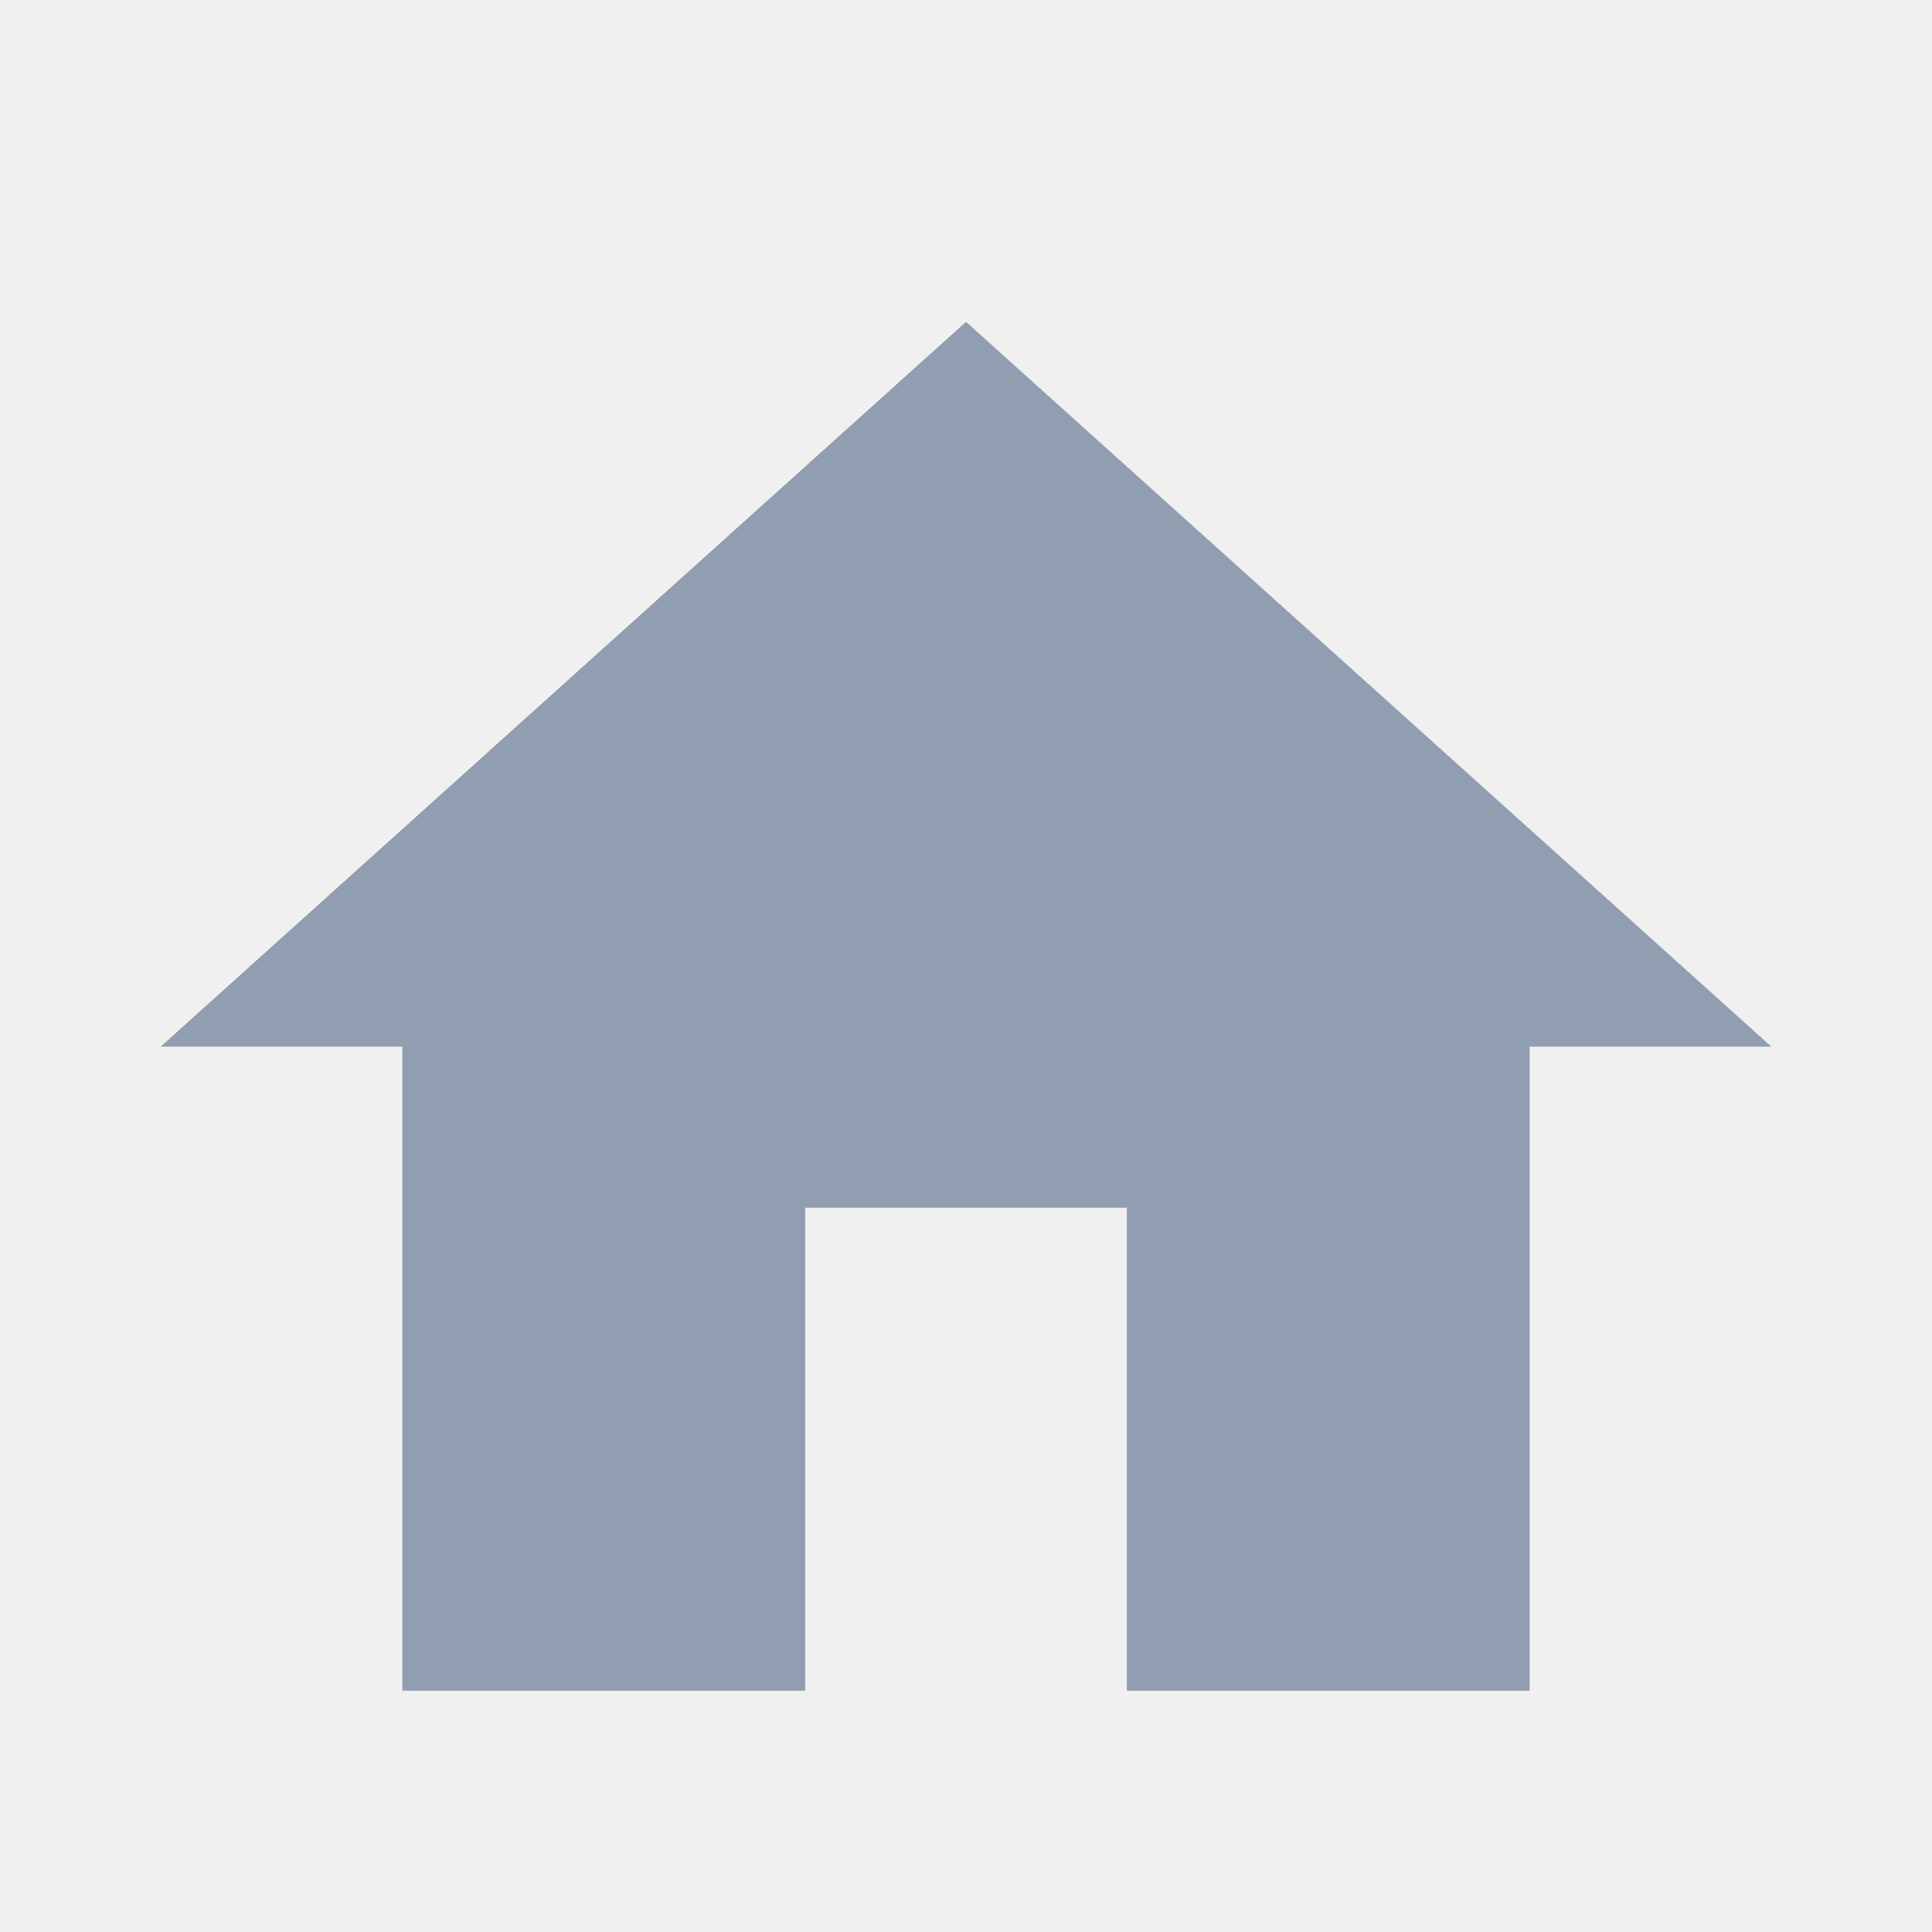
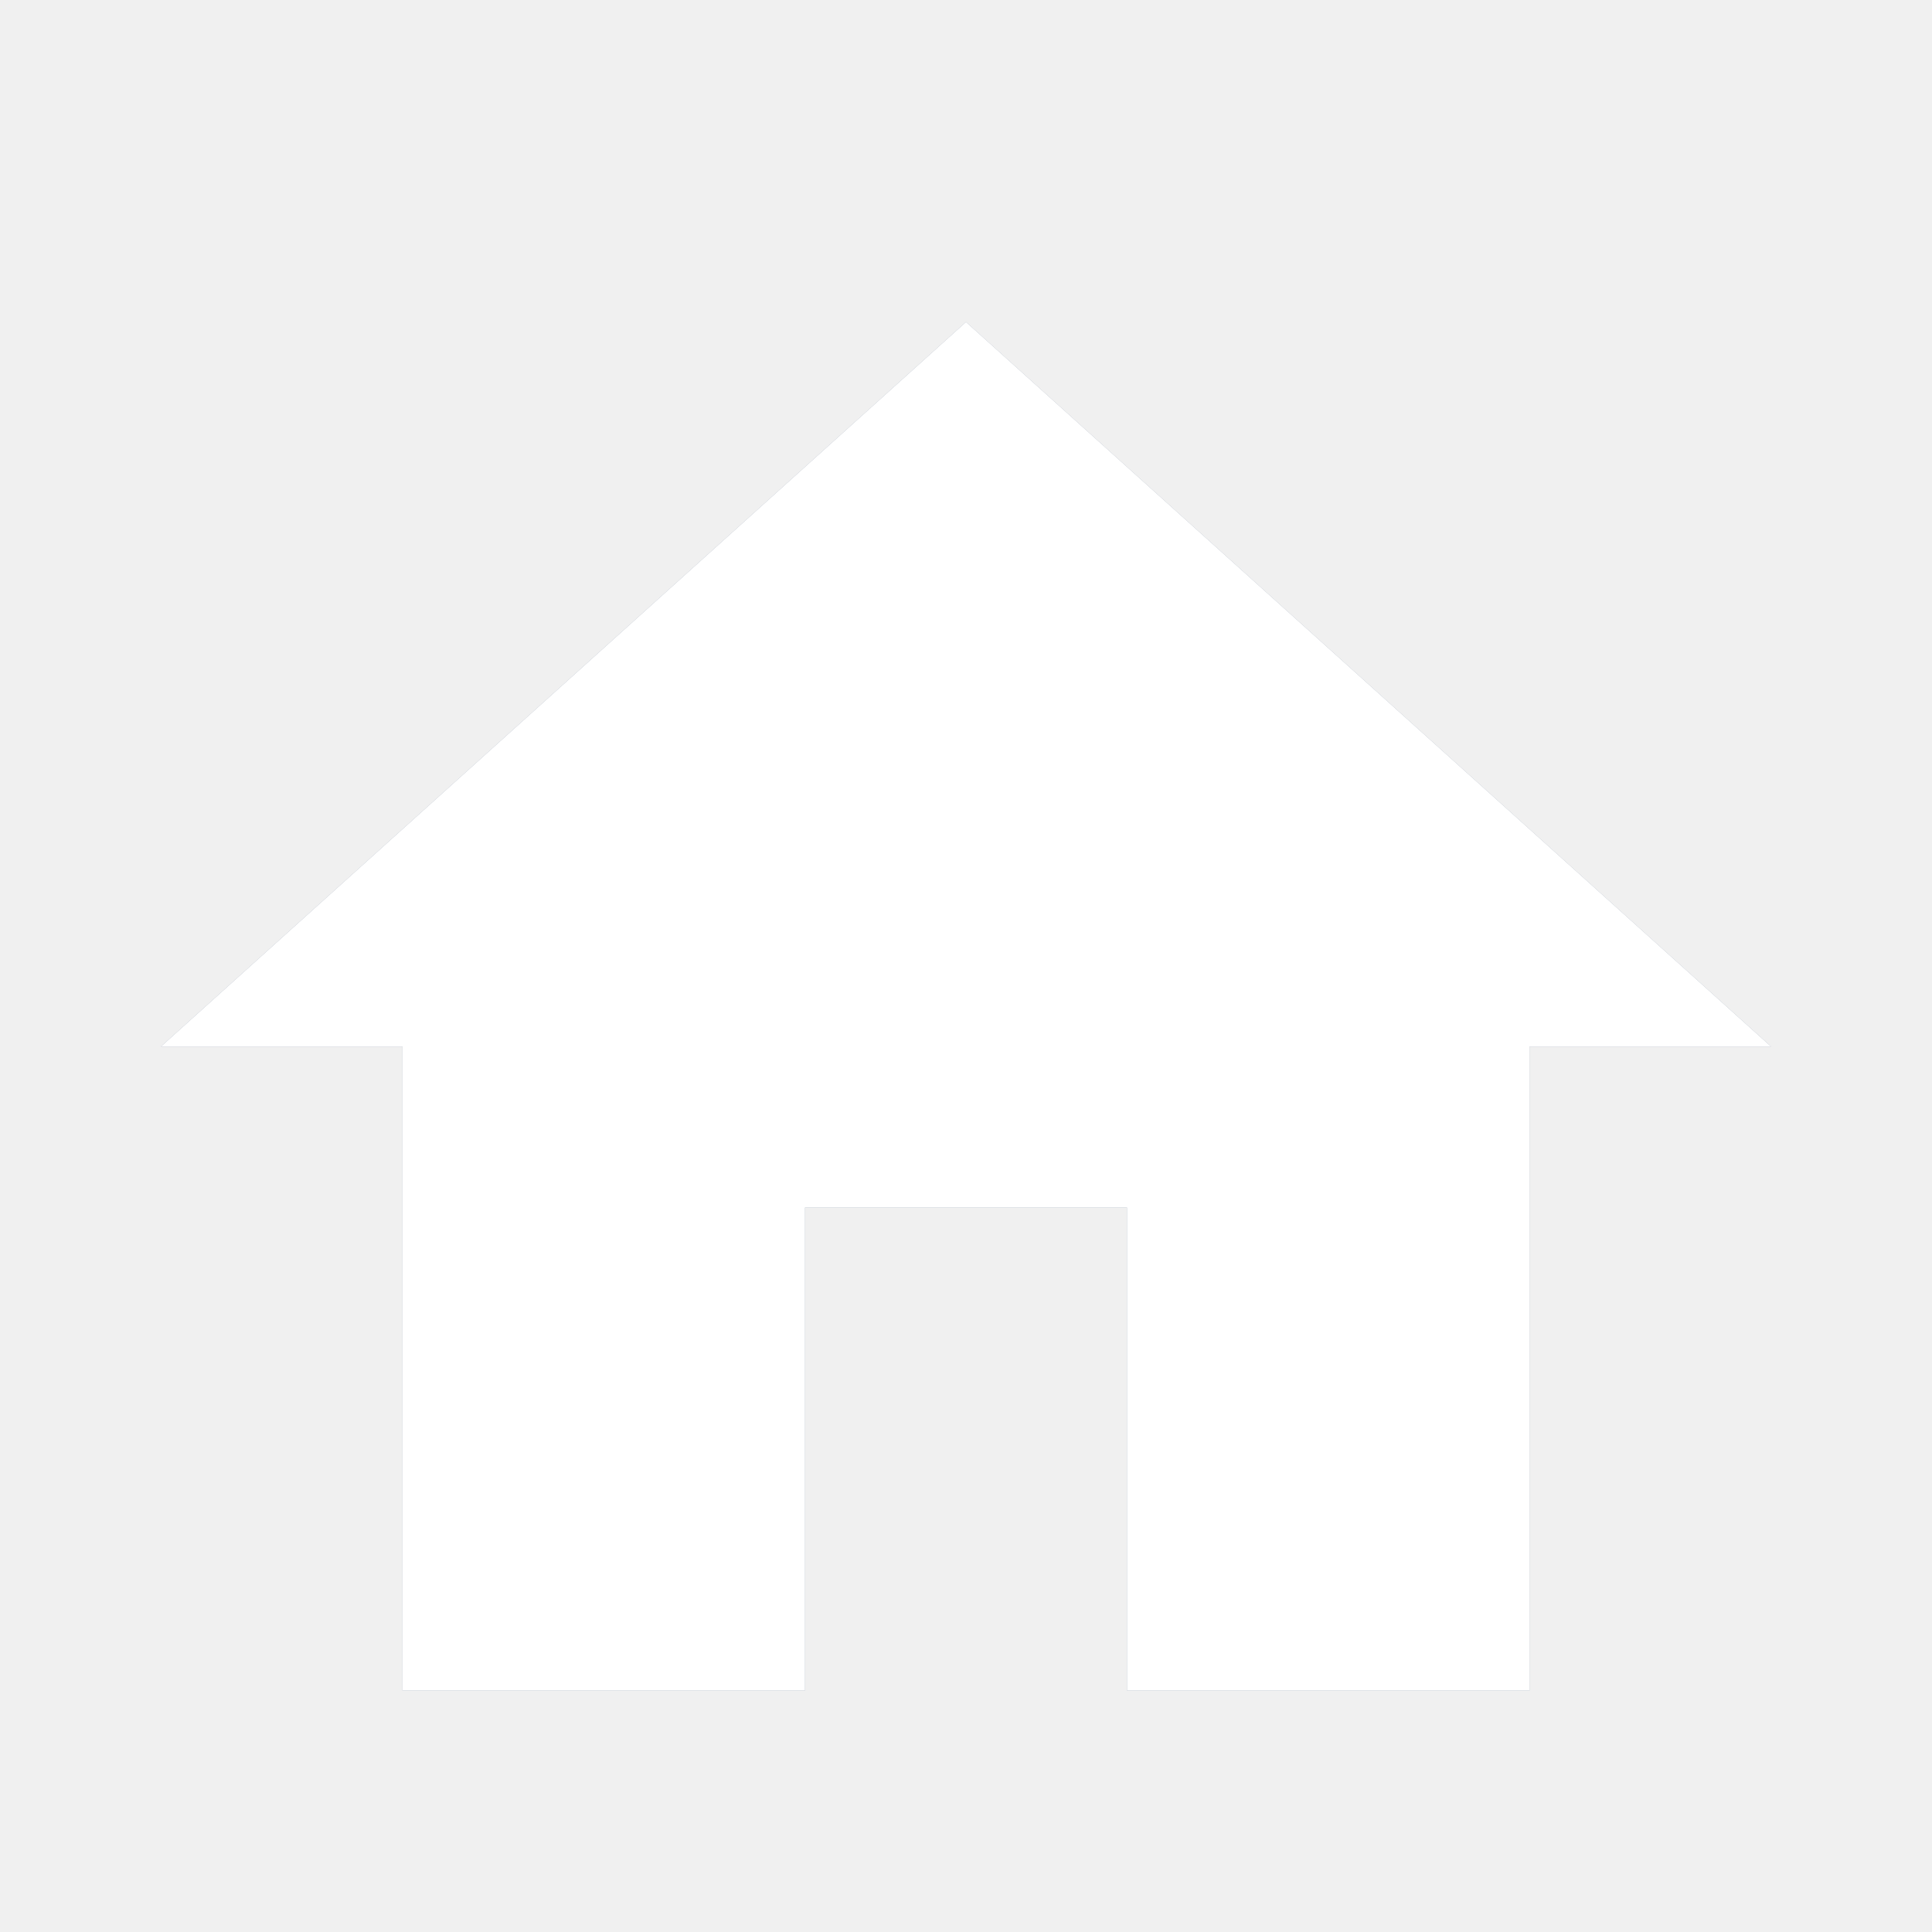
<svg xmlns="http://www.w3.org/2000/svg" xmlns:xlink="http://www.w3.org/1999/xlink" width="24" height="24" viewBox="0 0 24 24">
  <defs>
    <path id="prefix__a" d="M8 17L8 11 12 11 12 17 17 17 17 9 20 9 10 0 0 9 3 9 3 17z" />
  </defs>
  <g fill="none" fill-rule="evenodd">
    <path d="M0 0L24 0 24 24 0 24z" />
    <g transform="translate(2 4)">
      <mask id="prefix__b" fill="#fff">
        <use xlink:href="#prefix__a" />
      </mask>
      <use fill="#919DB0" fill-rule="nonzero" xlink:href="#prefix__a" />
-       <g fill="#919DB0" mask="url(#prefix__b)">
+       <g fill="#fff" mask="url(#prefix__b)">
        <path d="M0 0H50V50H0z" transform="translate(-15 -17)" />
      </g>
    </g>
  </g>
</svg>
